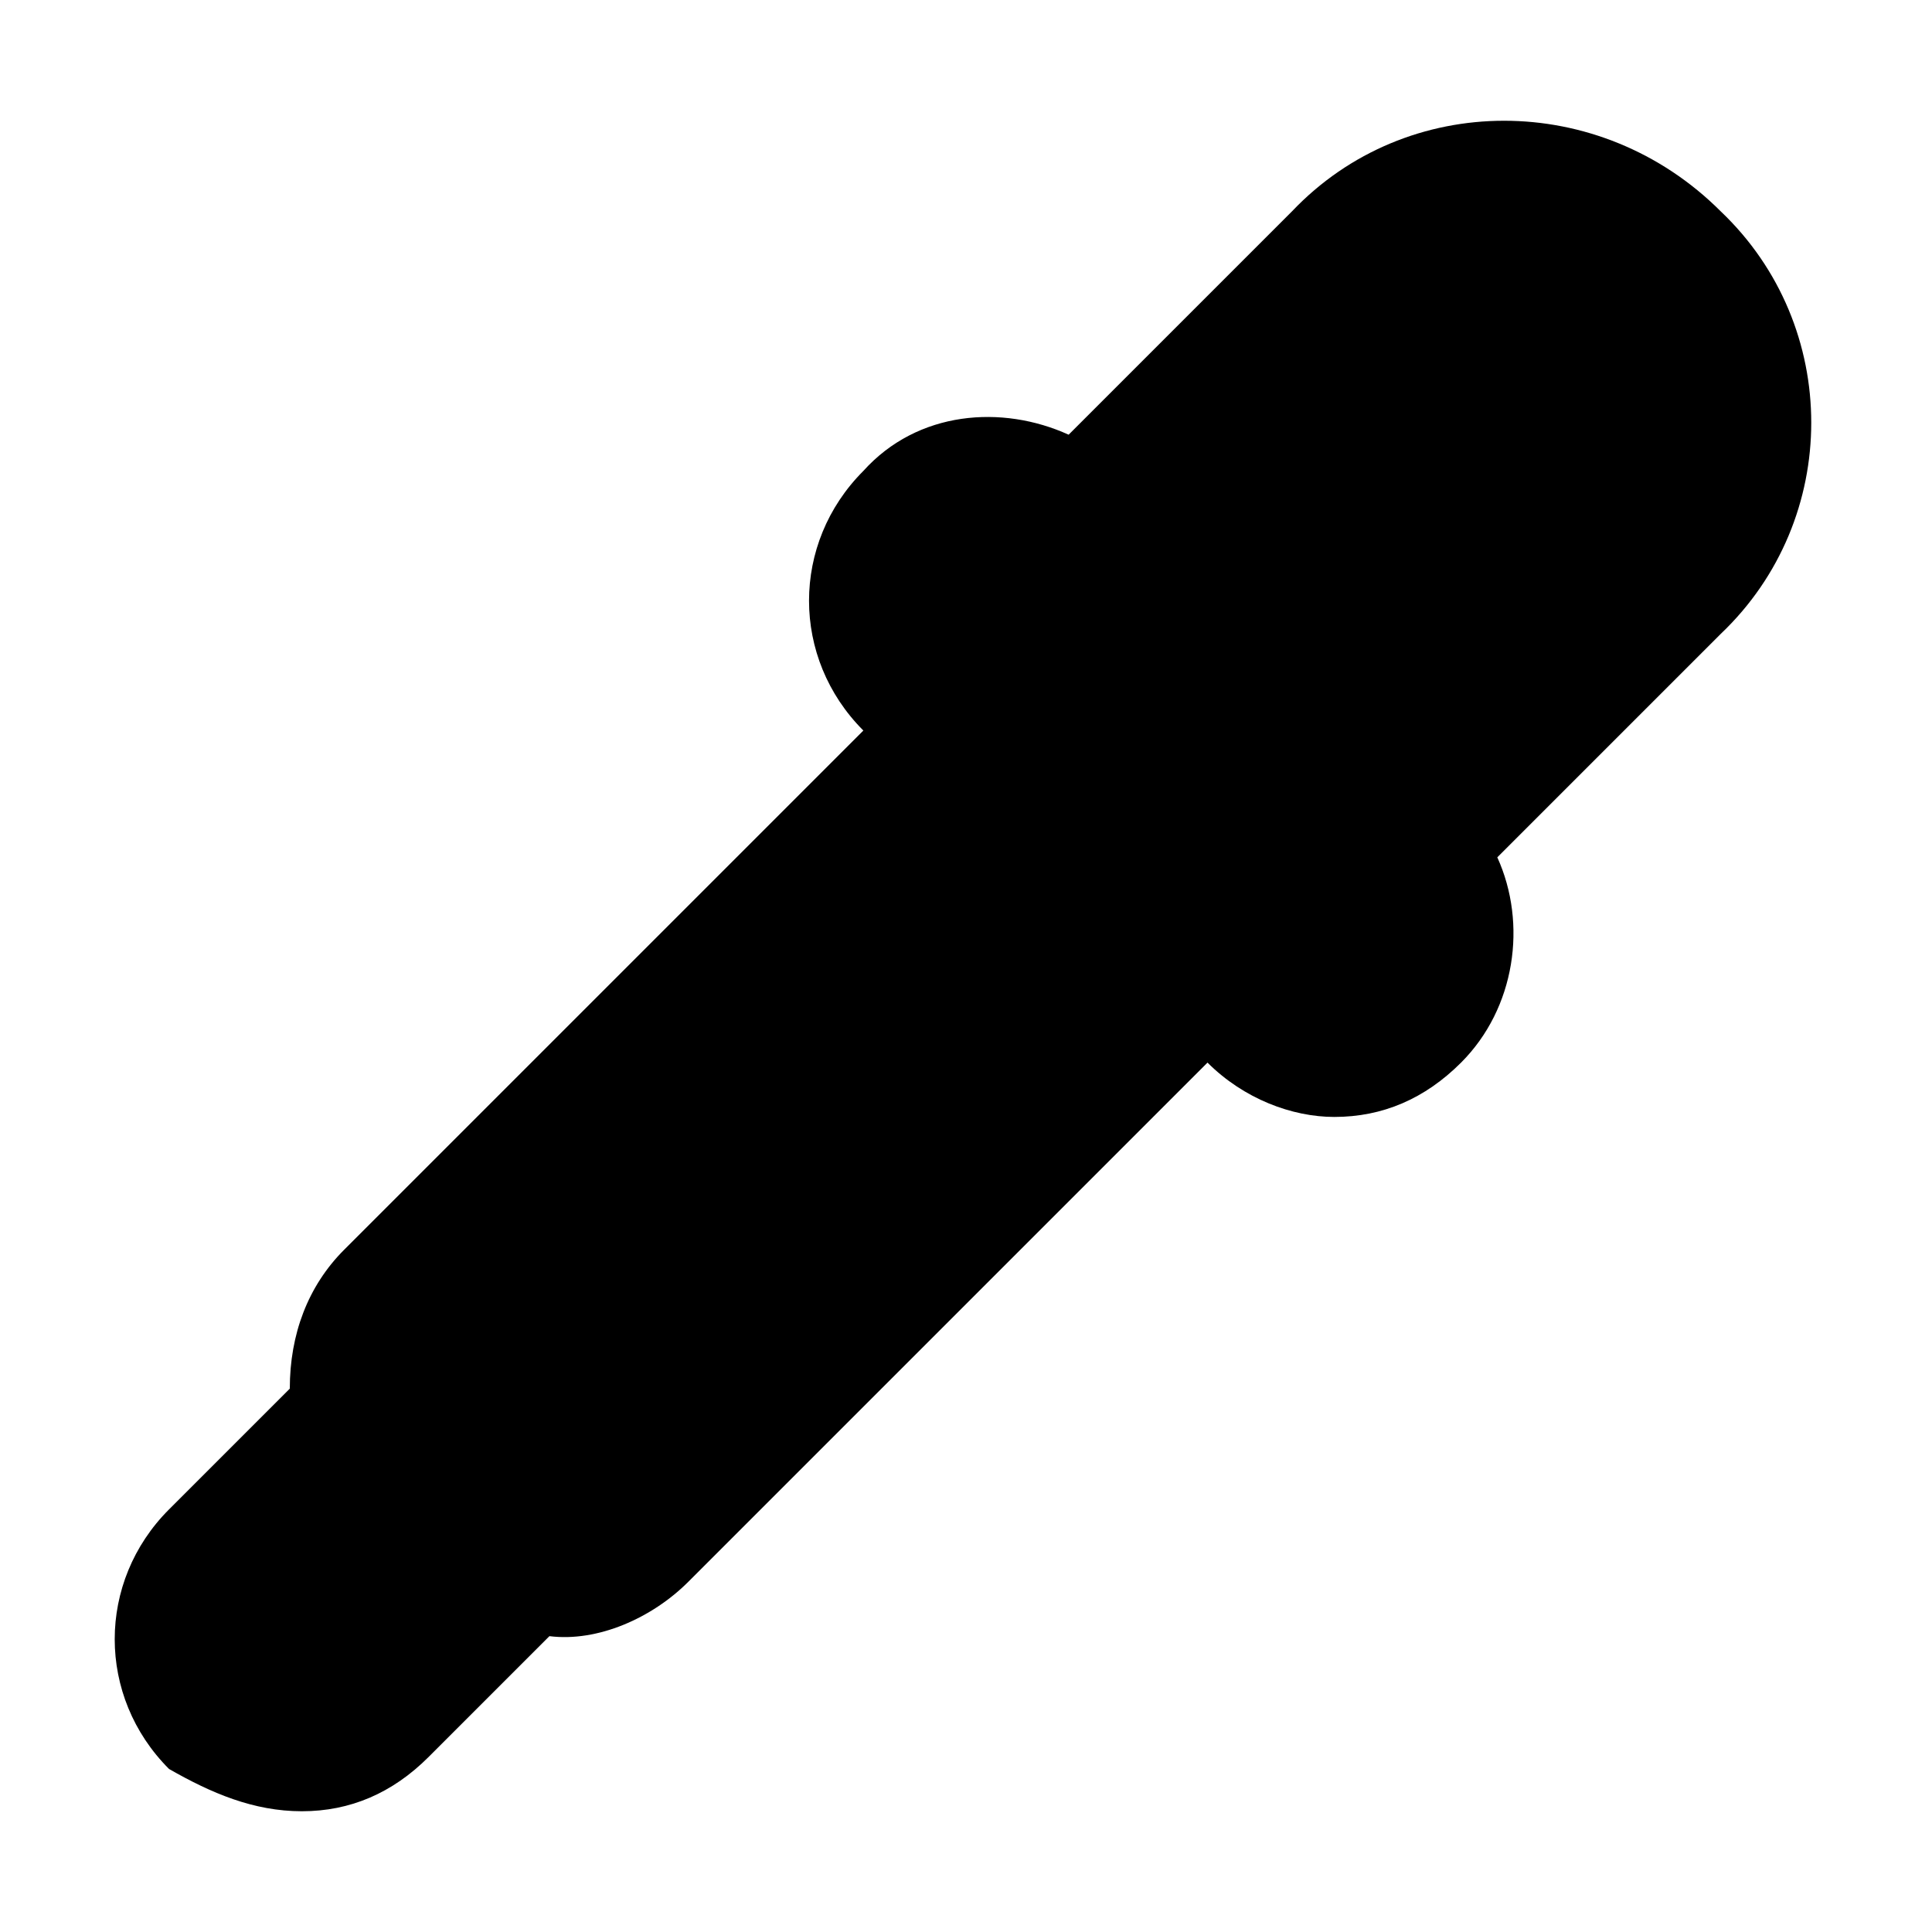
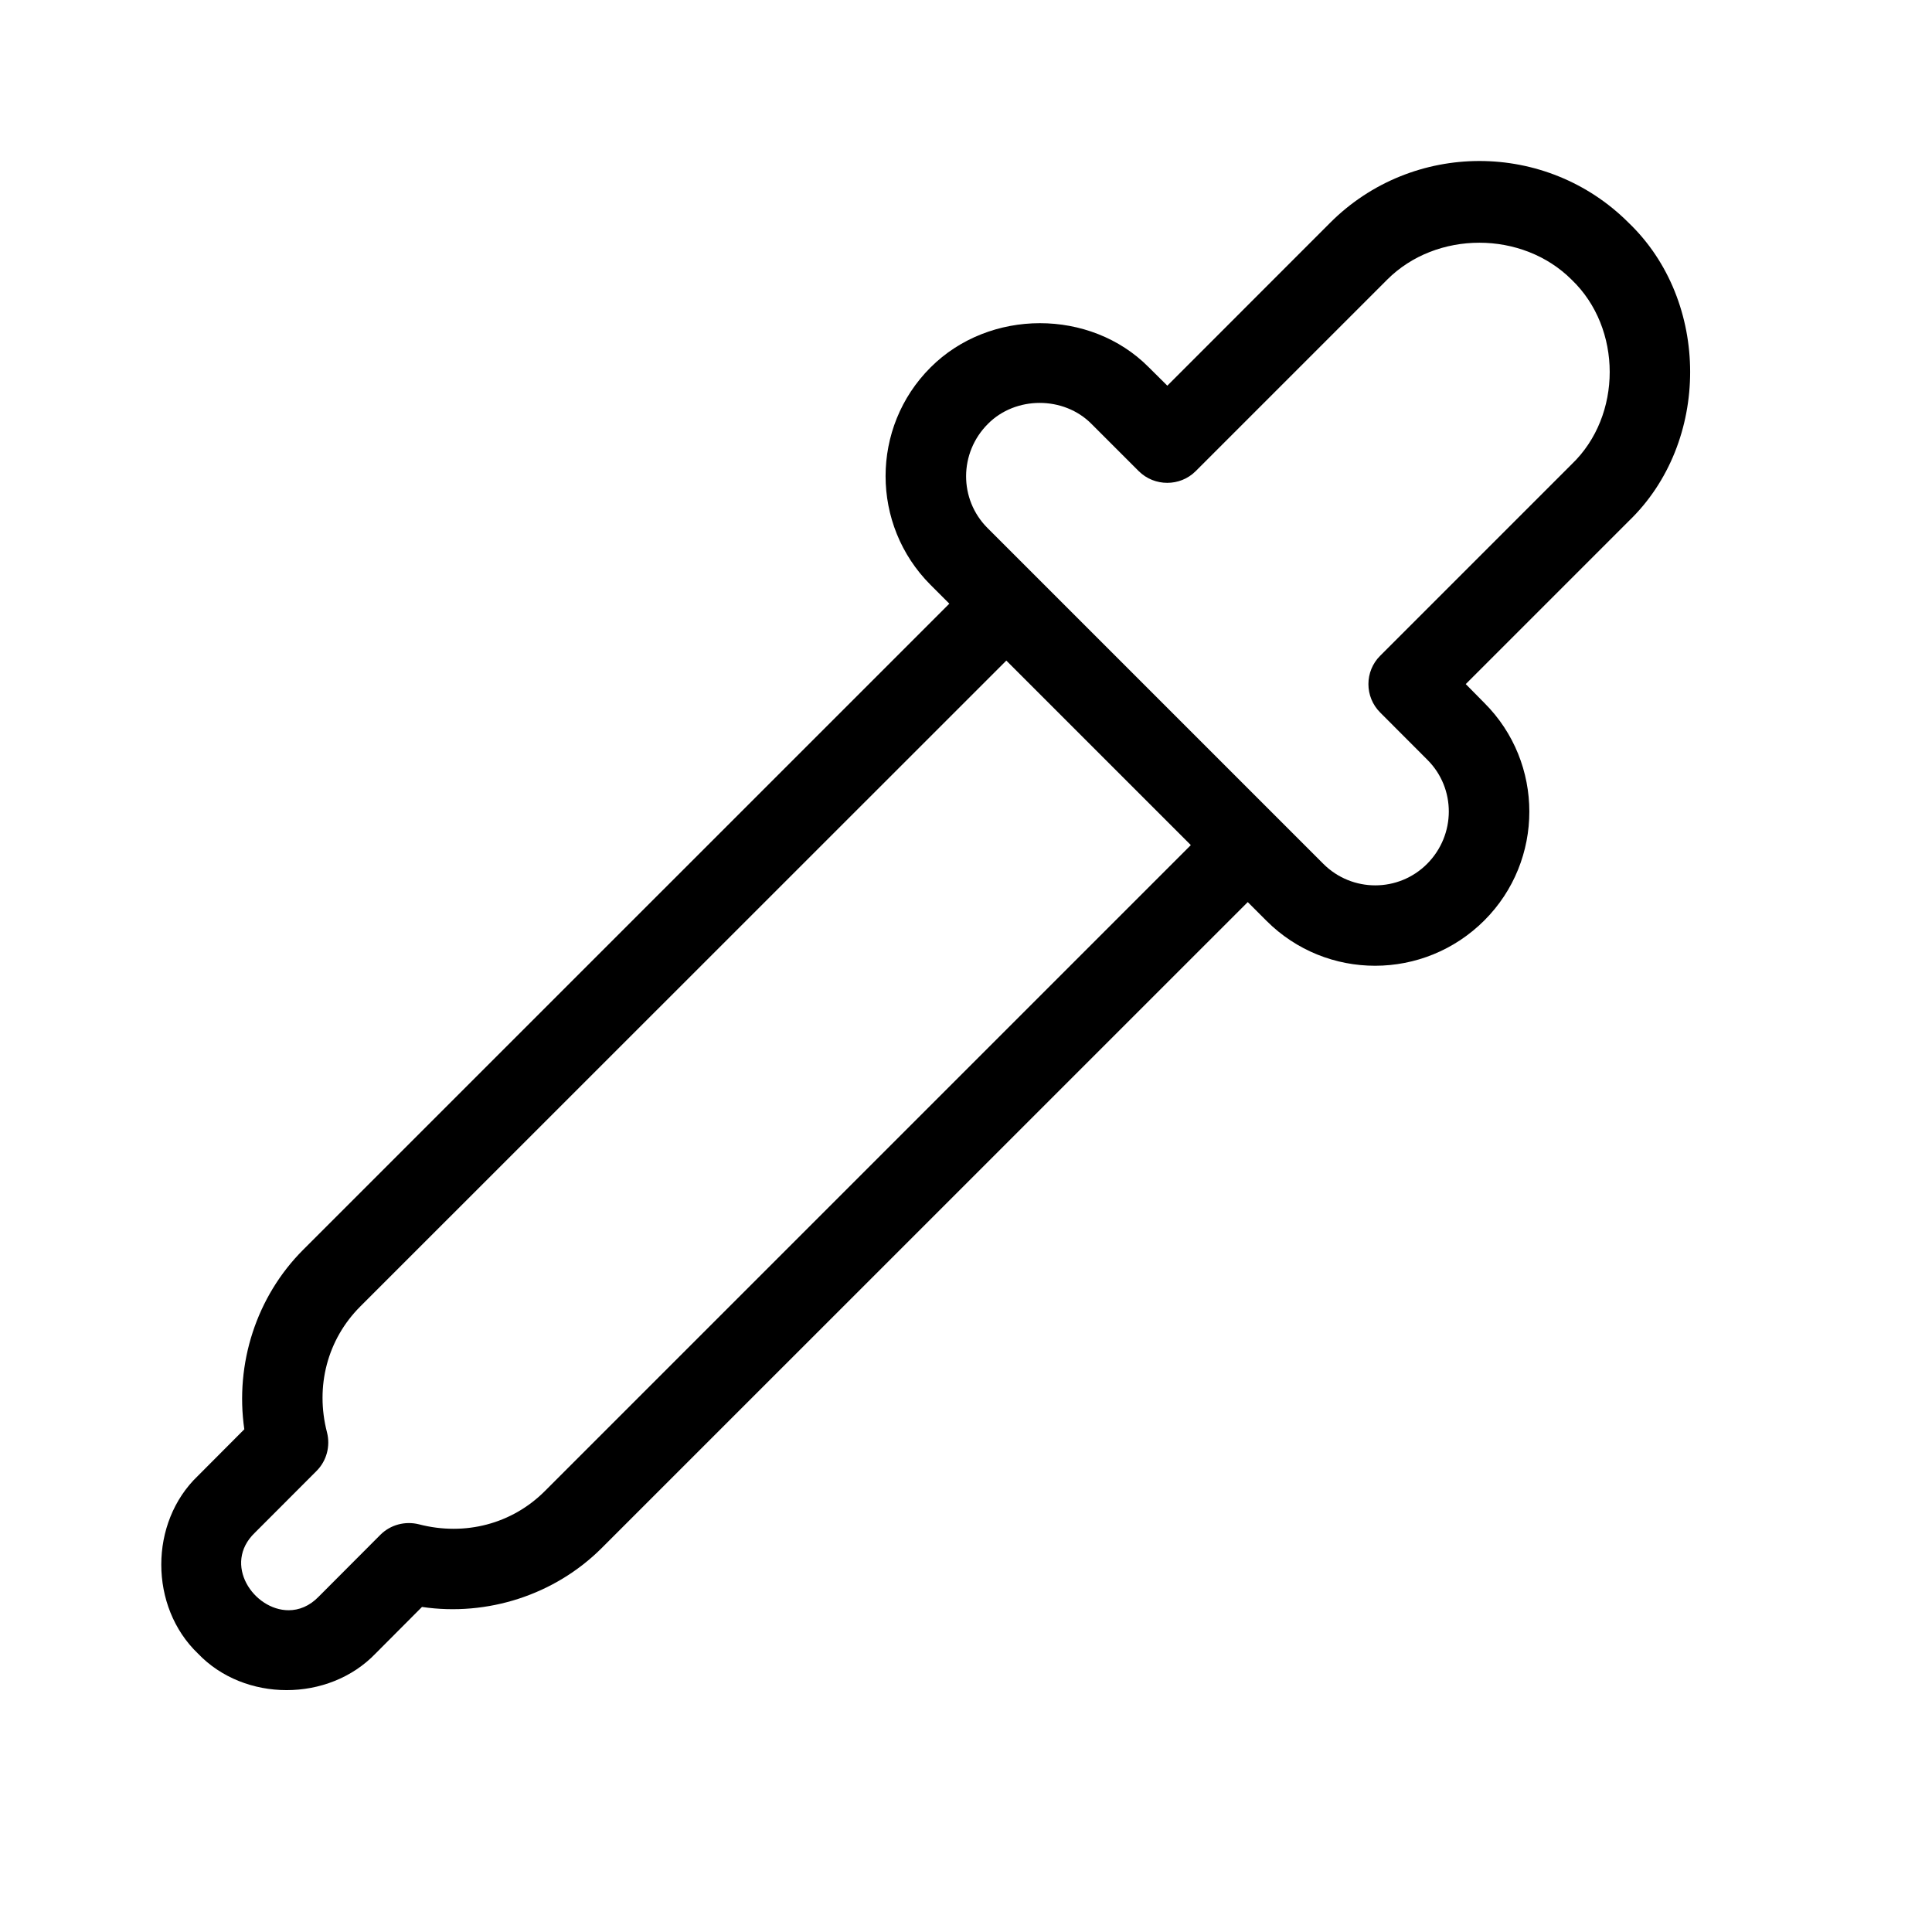
- <svg xmlns="http://www.w3.org/2000/svg" enable-background="new 0 0 32 32" height="512" viewBox="0 0 32 32" width="512">
-   <g id="Layer_1">
-     <path d="m28.5 3.5c-2-2-5.2-2-7.1 0l-3.7 3.7c-1.1-.5-2.5-.4-3.4.6-1.2 1.2-1.2 3.1 0 4.3l-8.6 8.6c-.6.6-.9 1.4-.9 2.3l-2 2c-1.2 1.2-1.2 3.1 0 4.3.7.4 1.4.7 2.2.7s1.5-.3 2.1-.9l2-2c.8.1 1.7-.3 2.3-.9l8.6-8.6c.6.6 1.4.9 2.1.9.8 0 1.5-.3 2.1-.9.9-.9 1.1-2.3.6-3.4l3.7-3.7c2-1.9 2-5.1 0-7z" />
-   </g>
+ <svg xmlns="http://www.w3.org/2000/svg" viewBox="0 0 24 24" fill="currentColor" aria-hidden="true">
+   <path fill-rule="evenodd" d="m16.525 2.766-2.024 2.025-.235-.233c-.72-.723-1.973-.728-2.707.007-.744.743-.744 1.955 0 2.7l.234.234-8.026 8.025c-.582.582-.85 1.416-.732 2.231l-.577.579c-.607.58-.605 1.626 0 2.206.578.607 1.625.607 2.207.001l.577-.579c.813.12 1.65-.15 2.232-.731l8.026-8.025.233.233c.745.745 1.956.745 2.707-.006.744-.745.744-1.957 0-2.7l-.232-.235 2.024-2.024c1.019-.978 1.018-2.732-.002-3.708-.51-.51-1.181-.766-1.852-.766-.671 0-1.343.256-1.853.766zm-1.672 3.087 2.379-2.379c.611-.612 1.68-.612 2.293.002.628.602.629 1.687 0 2.29l-2.379 2.379c-.196.194-.196.512 0 .707l.586.587c.355.354.355.932-.005 1.293-.355.355-.931.355-1.287 0l-4.174-4.174c-.354-.355-.354-.932.006-1.292.344-.348.943-.348 1.287 0l.587.587c.098.097.226.145.354.145.128 0 .256-.048.353-.145zm-11.688 13.188.767-.768c.126-.126.174-.309.13-.48-.148-.571.005-1.154.412-1.562l8.027-8.025 2.292 2.292-8.026 8.026c-.406.406-.989.56-1.561.412-.174-.044-.356.005-.481.13l-.766.768c-.115.119-.246.169-.374.169-.432 0-.825-.572-.42-.962z" />
</svg>
